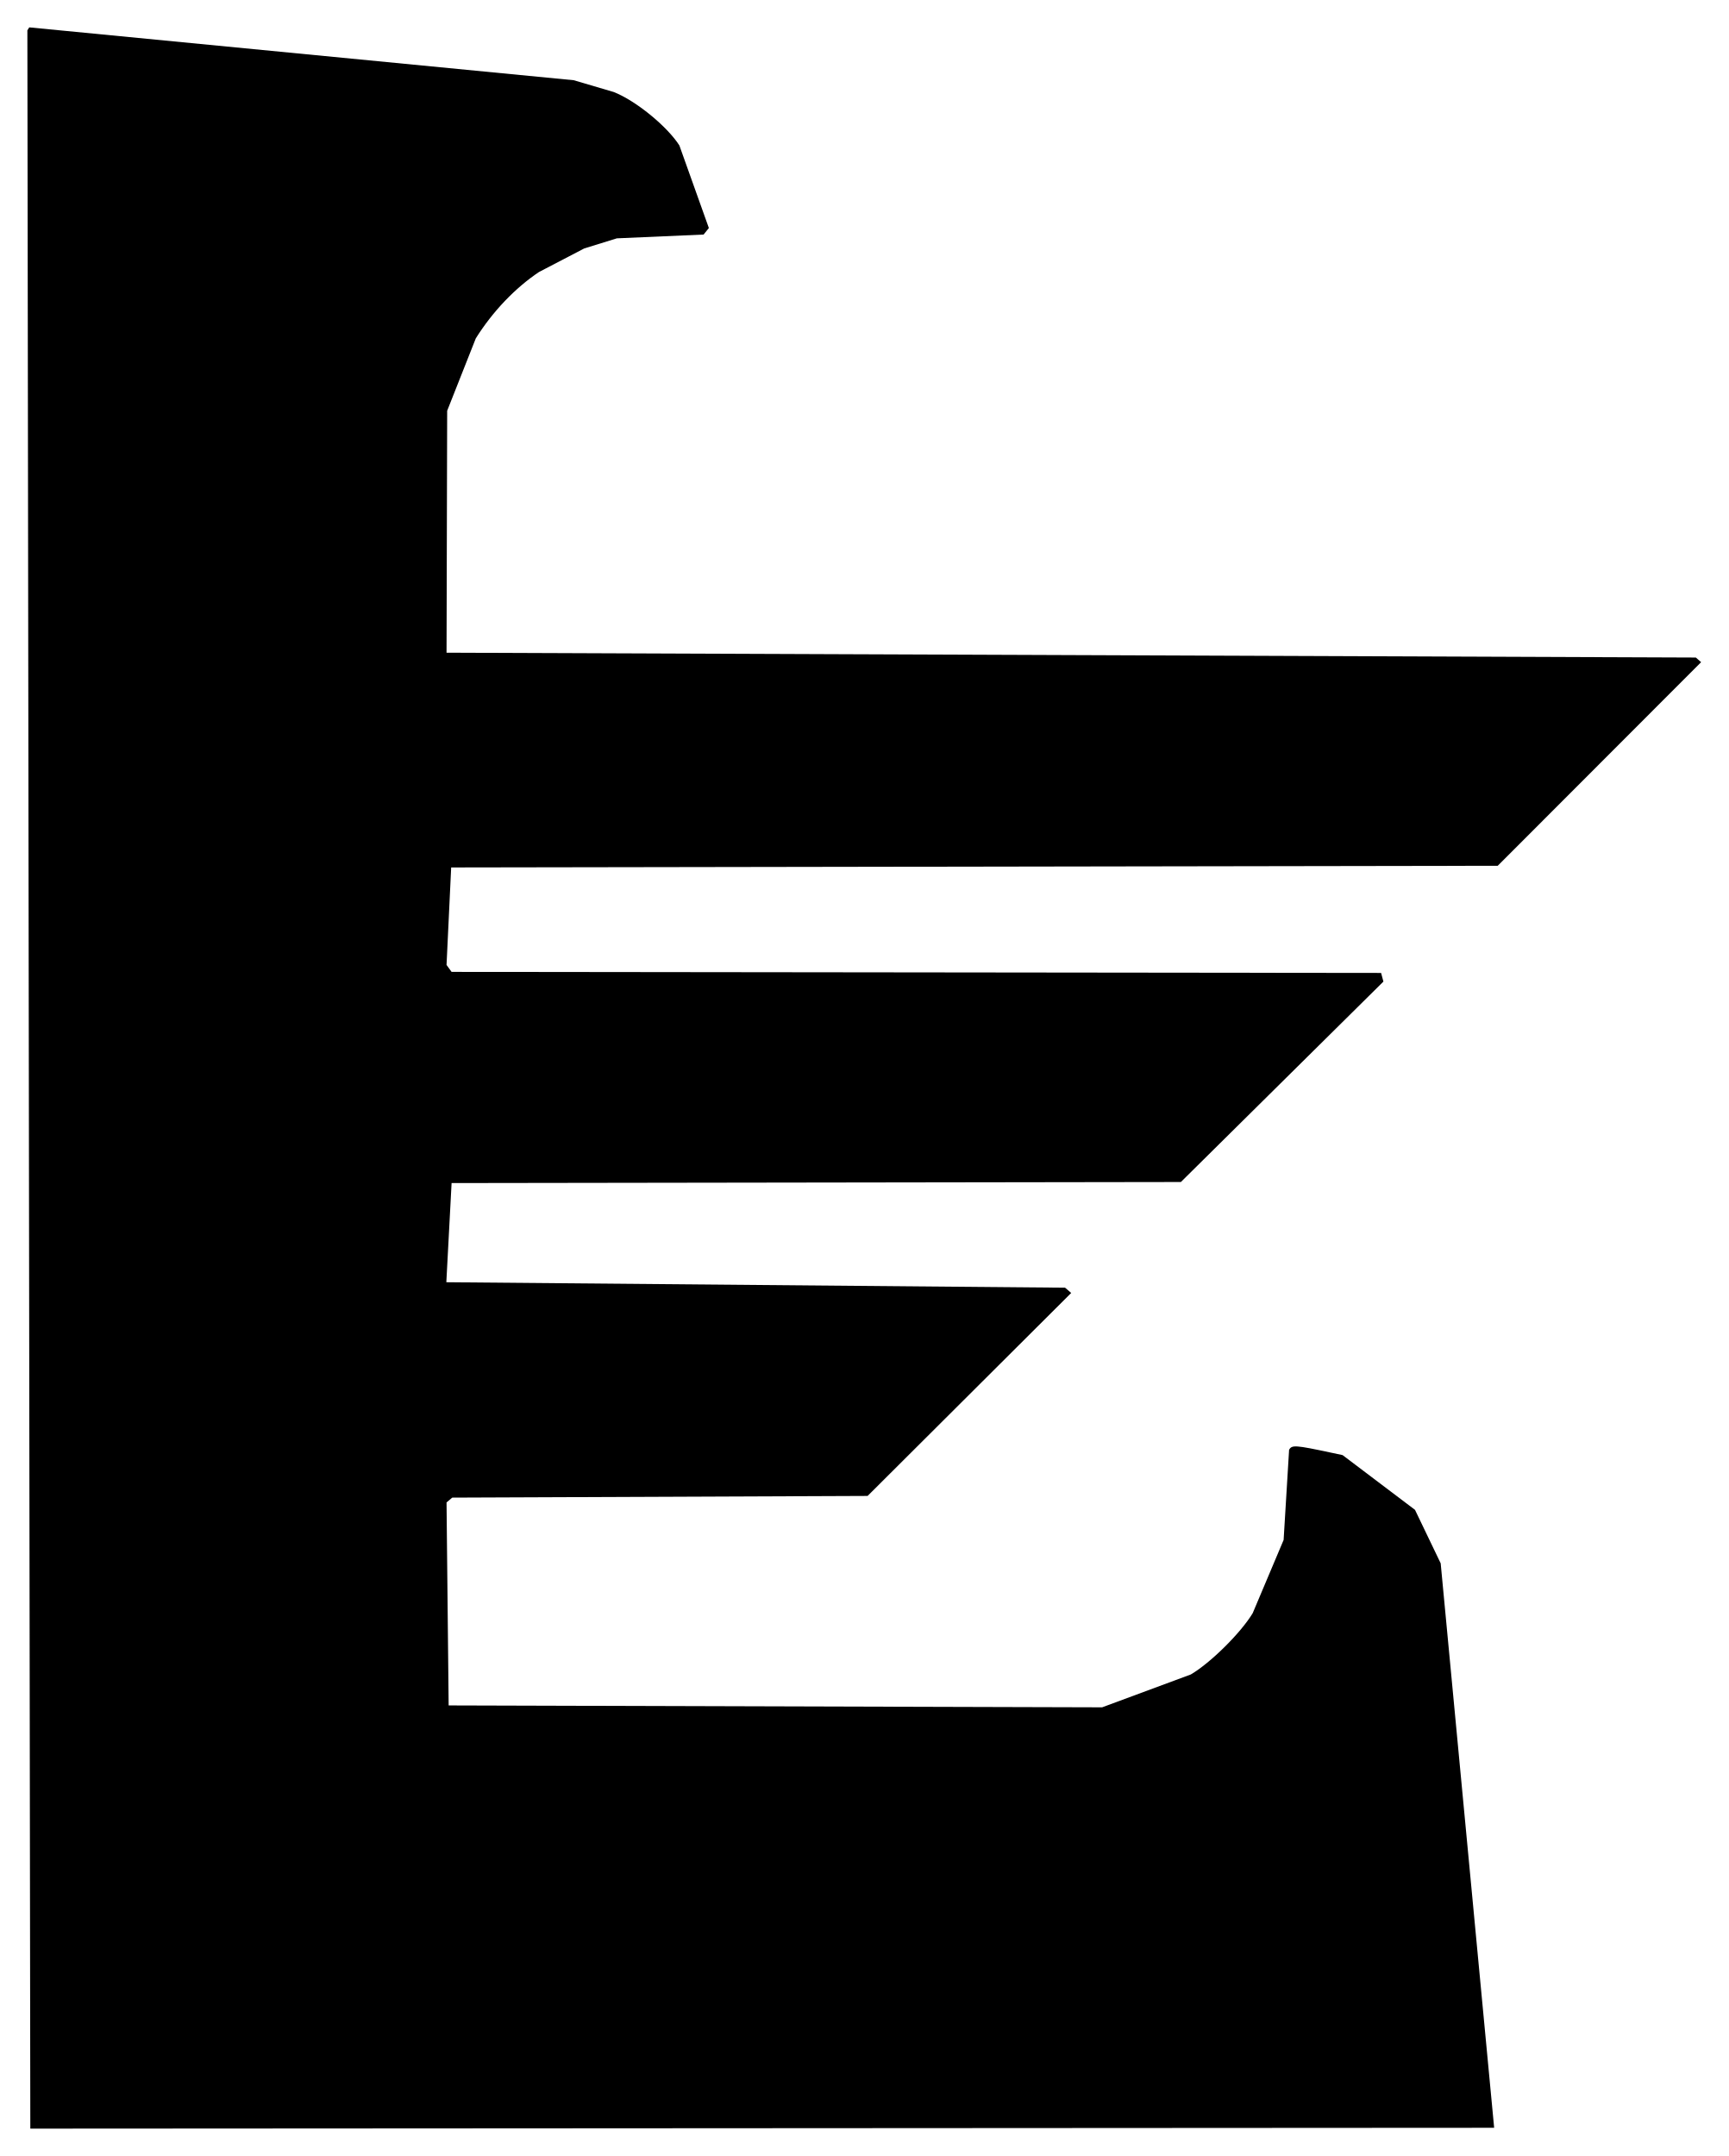
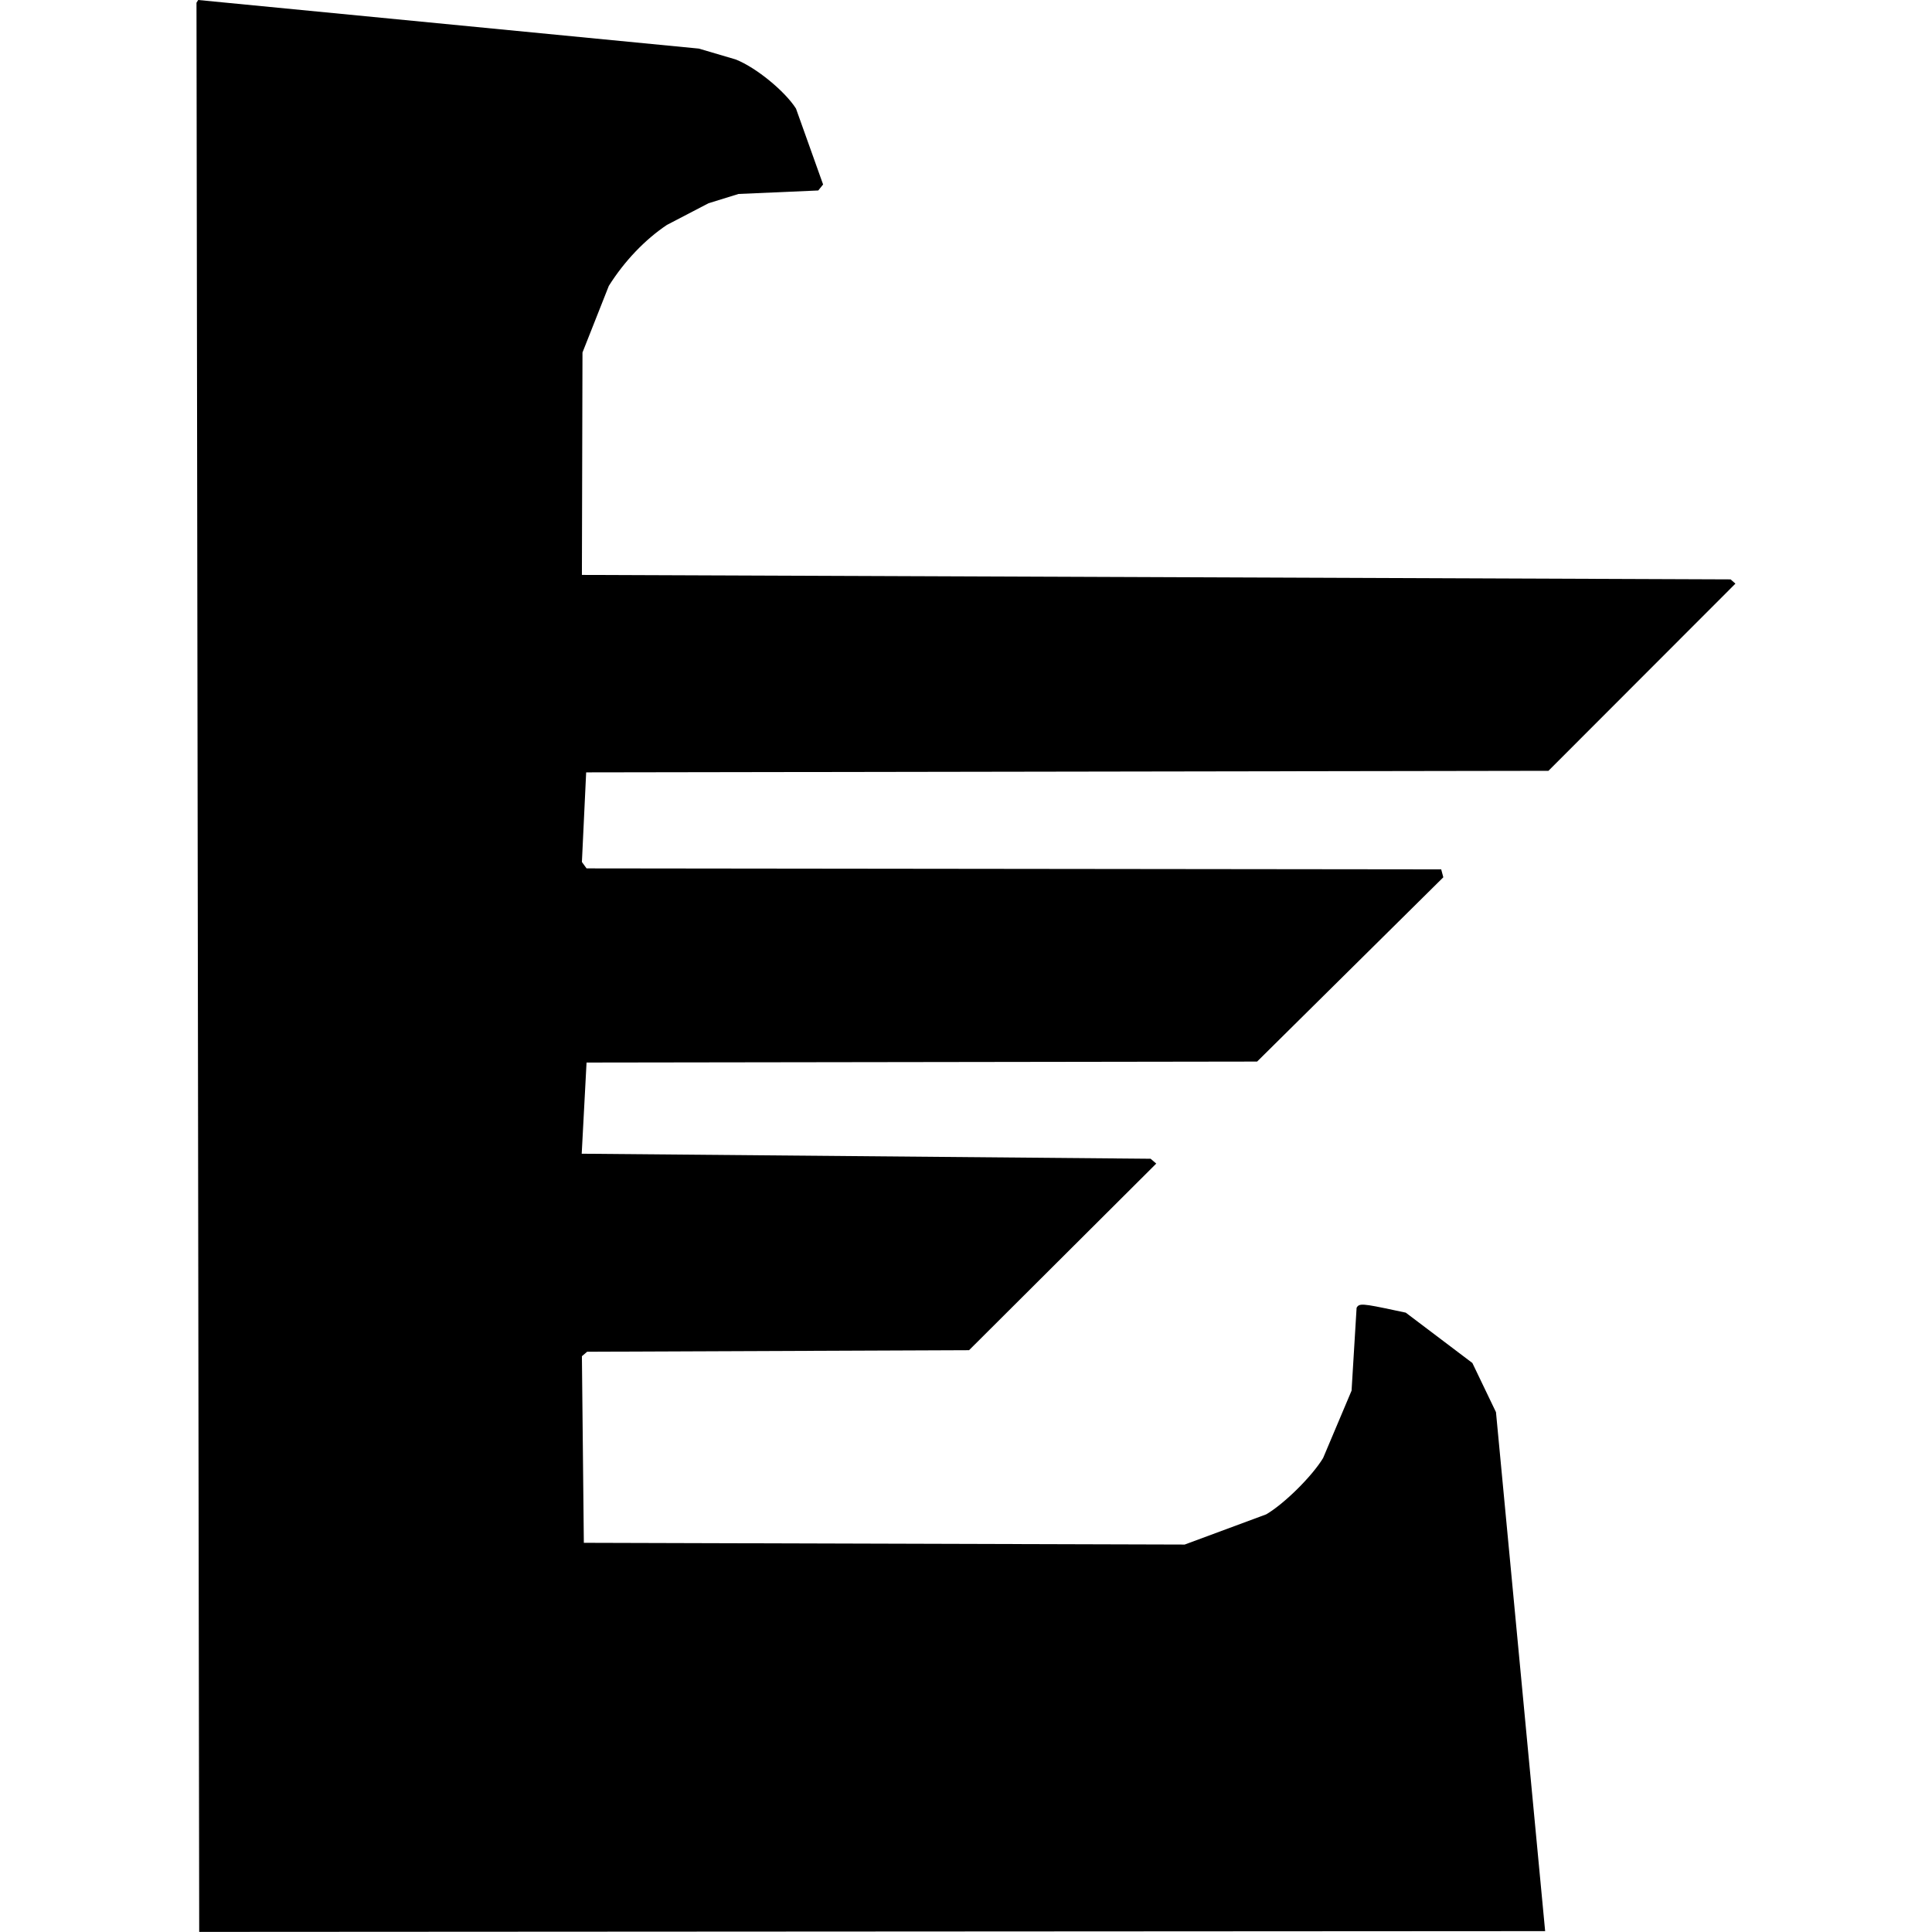
- <svg xmlns="http://www.w3.org/2000/svg" version="1.1" width="821" height="1024" viewBox="0 0 821 1024">
-   <g id="icomoon-ignore">
- </g>
-   <path d="M13 14.4L14.4 1011L709.7 1010.6L684.3 742.5L672.1 717.1L637.7 691.1L632.5 690C615.2 686.3 613.6 686.2 612.3 688.6L609.7 731.4L595 766.2C589.4 775.5 575 789.8 565.6 795.3L523.5 810.9L213.1 810L212.1 713.6L214.8 711.3L412.1 710.5L508.8 614.1L505.9 611.6L212 609L214.5 561.9L560.9 561.4L657.1 466.2L656 462.1L214.5 461.6L212.1 458.3L214.3 412L711.4 411.2L808 314.5L805.5 312.3L212.1 310L212.4 195.1L226 160.7C234.1 147.8 244.8 136.7 256 129.2L277.5 118L293 113.2L334.2 111.4L336.7 108.3L322.7 69.1C317 60.1 302 47.8 291.5 43.7L272.5 38.1L13.9 13L13 14.4z" />
+ <svg xmlns="http://www.w3.org/2000/svg" width="1024" height="1024" viewBox="0 0 1024 1024">
+   <g transform="translate(90.806 -13.339) scale(1.026)">
+     <path d="M13 14.4L14.4 1011L709.7 1010.6L684.3 742.5L672.1 717.1L637.7 691.1L632.5 690C615.2 686.3 613.6 686.2 612.3 688.6L609.7 731.4L595 766.2C589.4 775.5 575 789.8 565.6 795.3L523.5 810.9L213.1 810L212.1 713.6L214.8 711.3L412.1 710.5L508.8 614.1L505.9 611.6L212 609L214.5 561.9L560.9 561.4L657.1 466.2L656 462.1L214.5 461.6L212.1 458.3L214.3 412L711.4 411.2L808 314.5L805.5 312.3L212.1 310L212.4 195.1L226 160.7C234.1 147.8 244.8 136.7 256 129.2L277.5 118L293 113.2L334.2 111.4L336.7 108.3L322.7 69.1C317 60.1 302 47.8 291.5 43.7L272.5 38.1L13.9 13L13 14.4z" />
+   </g>
</svg>
